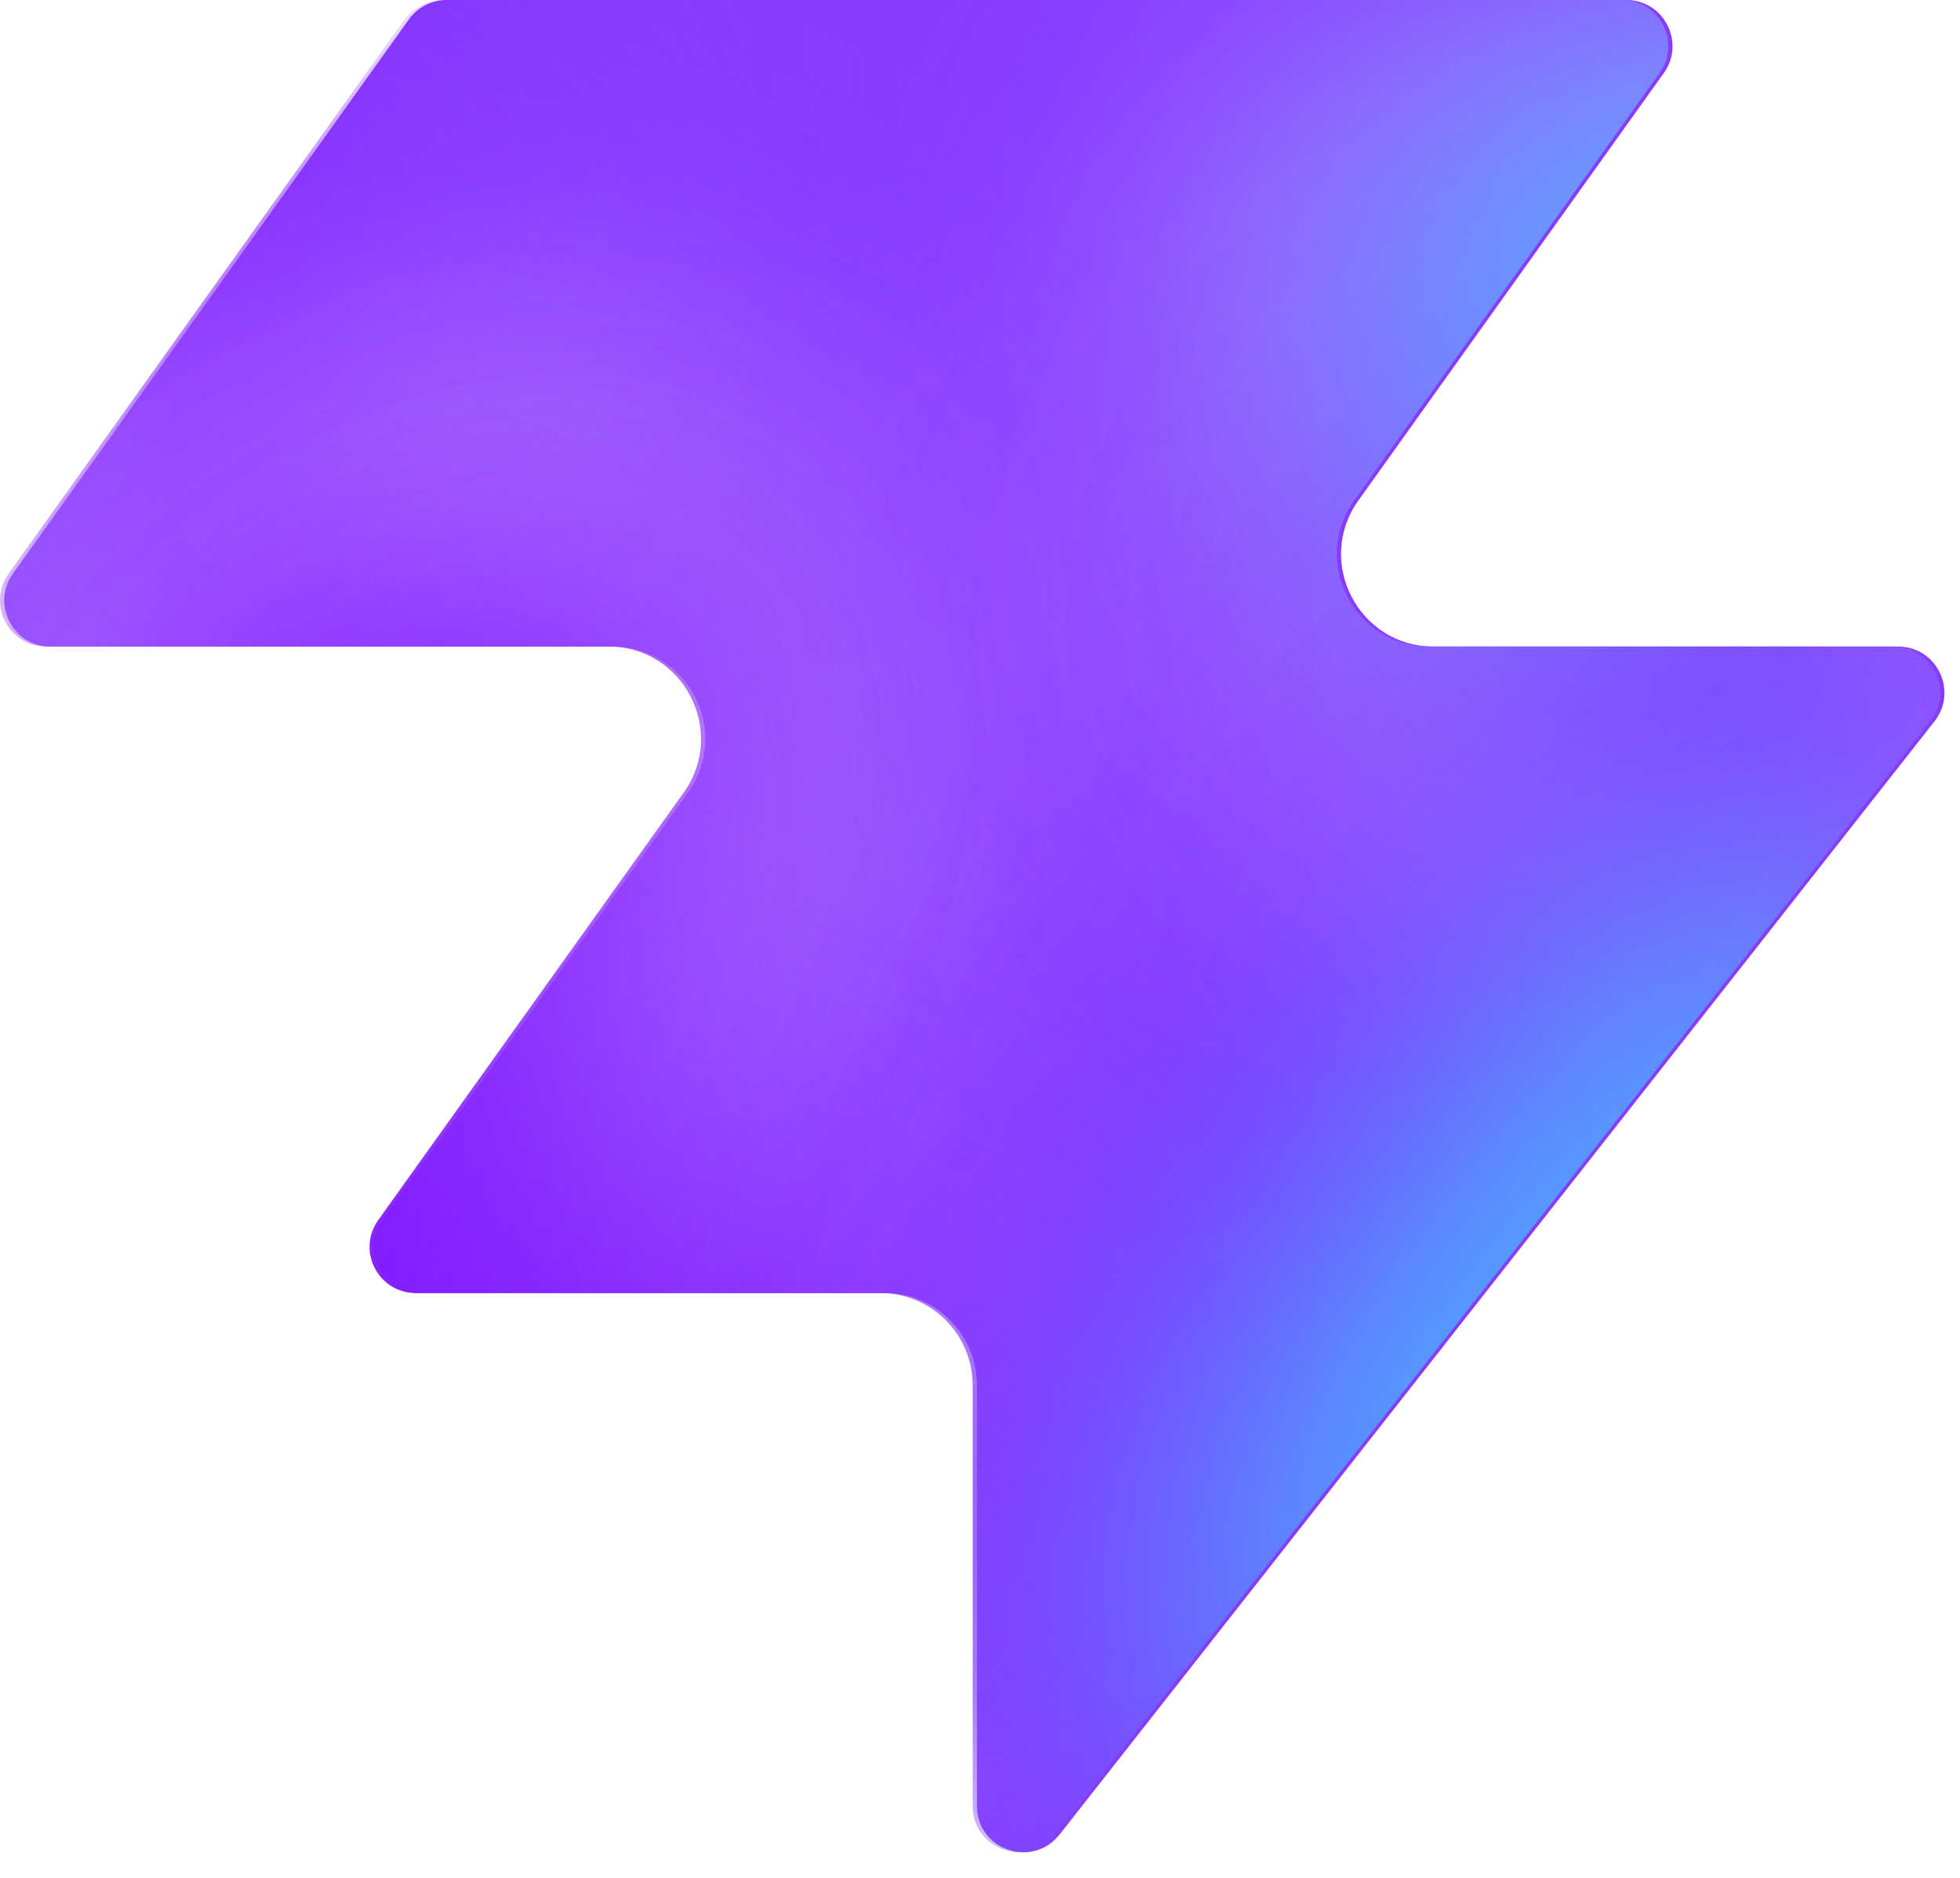
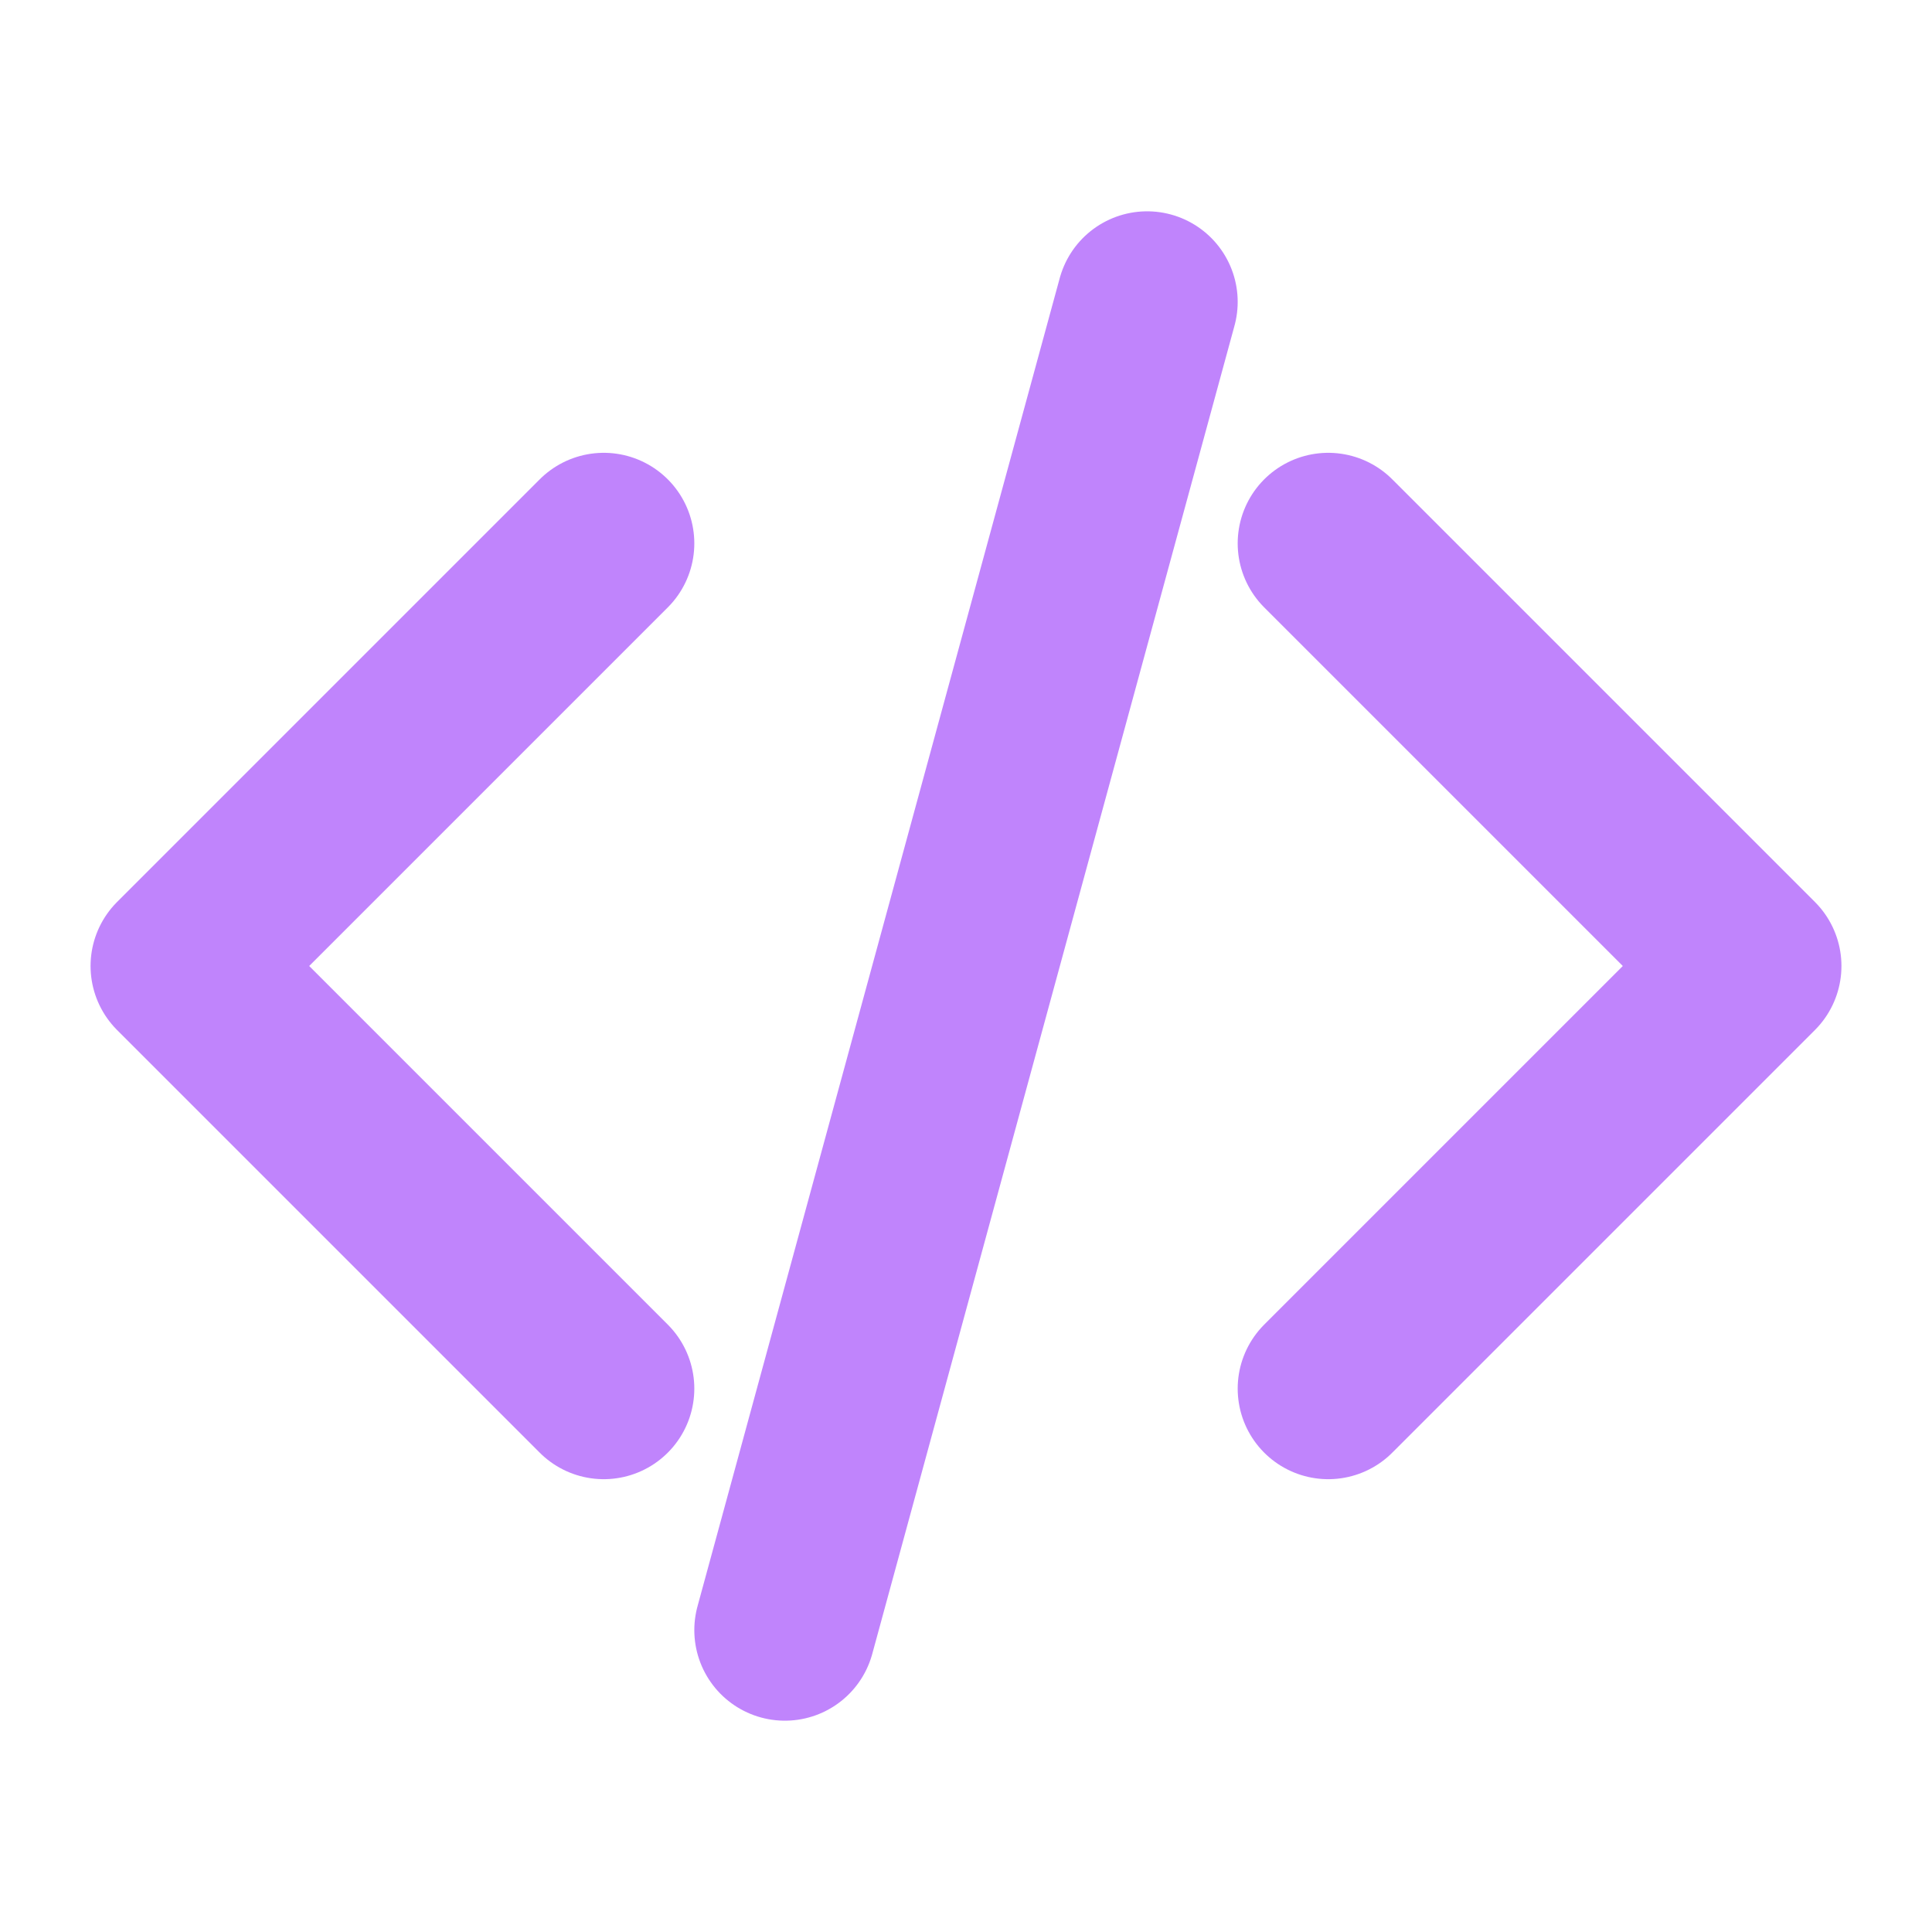
- <svg xmlns="http://www.w3.org/2000/svg" width="48" height="46" fill="none" viewBox="0 0 48 46">
-   <path fill="#863bff" d="M25.946 44.938c-.664.845-2.021.375-2.021-.698V33.937a2.26 2.26 0 0 0-2.262-2.262H10.287c-.92 0-1.456-1.04-.92-1.788l7.48-10.471c1.07-1.497 0-3.578-1.842-3.578H1.237c-.92 0-1.456-1.04-.92-1.788L10.013.474c.214-.297.556-.474.92-.474h28.894c.92 0 1.456 1.04.92 1.788l-7.48 10.471c-1.07 1.498 0 3.579 1.842 3.579h11.377c.943 0 1.473 1.088.89 1.83L25.947 44.94z" style="fill:#863bff;fill:color(display-p3 .525 .23 1);fill-opacity:1" />
-   <mask id="a" width="48" height="46" x="0" y="0" maskUnits="userSpaceOnUse" style="mask-type:alpha">
-     <path fill="#000" d="M25.842 44.938c-.664.844-2.021.375-2.021-.698V33.937a2.26 2.26 0 0 0-2.262-2.262H10.183c-.92 0-1.456-1.04-.92-1.788l7.48-10.471c1.07-1.498 0-3.579-1.842-3.579H1.133c-.92 0-1.456-1.04-.92-1.787L9.91.473c.214-.297.556-.474.92-.474h28.894c.92 0 1.456 1.04.92 1.788l-7.48 10.471c-1.07 1.498 0 3.578 1.842 3.578h11.377c.943 0 1.473 1.088.89 1.832L25.843 44.94z" style="fill:#000;fill-opacity:1" />
-   </mask>
-   <g mask="url(#a)">
-     <g filter="url(#b)">
-       <ellipse cx="5.508" cy="14.704" fill="#ede6ff" rx="5.508" ry="14.704" style="fill:#ede6ff;fill:color(display-p3 .927 .903 1);fill-opacity:1" transform="matrix(.00324 1 1 -.00324 -4.47 31.516)" />
-     </g>
-     <g filter="url(#c)">
-       <ellipse cx="10.399" cy="29.851" fill="#ede6ff" rx="10.399" ry="29.851" style="fill:#ede6ff;fill:color(display-p3 .927 .903 1);fill-opacity:1" transform="matrix(.00324 1 1 -.00324 -39.328 7.883)" />
-     </g>
-     <g filter="url(#d)">
-       <ellipse cx="5.508" cy="30.487" fill="#7e14ff" rx="5.508" ry="30.487" style="fill:#7e14ff;fill:color(display-p3 .492 .077 1);fill-opacity:1" transform="rotate(89.814 -25.913 -14.639)scale(1 -1)" />
-     </g>
-     <g filter="url(#e)">
-       <ellipse cx="5.508" cy="30.599" fill="#7e14ff" rx="5.508" ry="30.599" style="fill:#7e14ff;fill:color(display-p3 .492 .077 1);fill-opacity:1" transform="rotate(89.814 -32.644 -3.334)scale(1 -1)" />
-     </g>
-     <g filter="url(#f)">
-       <ellipse cx="5.508" cy="30.599" fill="#7e14ff" rx="5.508" ry="30.599" style="fill:#7e14ff;fill:color(display-p3 .492 .077 1);fill-opacity:1" transform="matrix(.00324 1 1 -.00324 -34.34 30.47)" />
-     </g>
-     <g filter="url(#g)">
-       <ellipse cx="14.072" cy="22.078" fill="#ede6ff" rx="14.072" ry="22.078" style="fill:#ede6ff;fill:color(display-p3 .927 .903 1);fill-opacity:1" transform="rotate(93.35 24.506 48.493)scale(-1 1)" />
-     </g>
-     <g filter="url(#h)">
-       <ellipse cx="3.47" cy="21.501" fill="#7e14ff" rx="3.47" ry="21.501" style="fill:#7e14ff;fill:color(display-p3 .492 .077 1);fill-opacity:1" transform="rotate(89.009 28.708 47.59)scale(-1 1)" />
-     </g>
-     <g filter="url(#i)">
-       <ellipse cx="3.47" cy="21.501" fill="#7e14ff" rx="3.47" ry="21.501" style="fill:#7e14ff;fill:color(display-p3 .492 .077 1);fill-opacity:1" transform="rotate(89.009 28.708 47.59)scale(-1 1)" />
-     </g>
-     <g filter="url(#j)">
-       <ellipse cx=".387" cy="8.972" fill="#7e14ff" rx="4.407" ry="29.108" style="fill:#7e14ff;fill:color(display-p3 .492 .077 1);fill-opacity:1" transform="rotate(39.51 .387 8.972)" />
-     </g>
-     <g filter="url(#k)">
-       <ellipse cx="47.523" cy="-6.092" fill="#7e14ff" rx="4.407" ry="29.108" style="fill:#7e14ff;fill:color(display-p3 .492 .077 1);fill-opacity:1" transform="rotate(37.892 47.523 -6.092)" />
-     </g>
-     <g filter="url(#l)">
-       <ellipse cx="41.412" cy="6.333" fill="#47bfff" rx="5.971" ry="9.665" style="fill:#47bfff;fill:color(display-p3 .28 .748 1);fill-opacity:1" transform="rotate(37.892 41.412 6.333)" />
-     </g>
-     <g filter="url(#m)">
-       <ellipse cx="-1.879" cy="38.332" fill="#7e14ff" rx="4.407" ry="29.108" style="fill:#7e14ff;fill:color(display-p3 .492 .077 1);fill-opacity:1" transform="rotate(37.892 -1.88 38.332)" />
-     </g>
-     <g filter="url(#n)">
-       <ellipse cx="-1.879" cy="38.332" fill="#7e14ff" rx="4.407" ry="29.108" style="fill:#7e14ff;fill:color(display-p3 .492 .077 1);fill-opacity:1" transform="rotate(37.892 -1.88 38.332)" />
-     </g>
-     <g filter="url(#o)">
-       <ellipse cx="35.651" cy="29.907" fill="#7e14ff" rx="4.407" ry="29.108" style="fill:#7e14ff;fill:color(display-p3 .492 .077 1);fill-opacity:1" transform="rotate(37.892 35.651 29.907)" />
-     </g>
-     <g filter="url(#p)">
-       <ellipse cx="38.418" cy="32.4" fill="#47bfff" rx="5.971" ry="15.297" style="fill:#47bfff;fill:color(display-p3 .28 .748 1);fill-opacity:1" transform="rotate(37.892 38.418 32.4)" />
-     </g>
-   </g>
-   <defs>
-     <filter id="b" width="60.045" height="41.654" x="-19.77" y="16.149" color-interpolation-filters="sRGB" filterUnits="userSpaceOnUse">
-       <feFlood flood-opacity="0" result="BackgroundImageFix" />
-       <feBlend in="SourceGraphic" in2="BackgroundImageFix" result="shape" />
-       <feGaussianBlur result="effect1_foregroundBlur_2002_17158" stdDeviation="7.659" />
-     </filter>
-     <filter id="c" width="90.34" height="51.437" x="-54.613" y="-7.533" color-interpolation-filters="sRGB" filterUnits="userSpaceOnUse">
-       <feFlood flood-opacity="0" result="BackgroundImageFix" />
-       <feBlend in="SourceGraphic" in2="BackgroundImageFix" result="shape" />
-       <feGaussianBlur result="effect1_foregroundBlur_2002_17158" stdDeviation="7.659" />
-     </filter>
-     <filter id="d" width="79.355" height="29.4" x="-49.64" y="2.03" color-interpolation-filters="sRGB" filterUnits="userSpaceOnUse">
-       <feFlood flood-opacity="0" result="BackgroundImageFix" />
-       <feBlend in="SourceGraphic" in2="BackgroundImageFix" result="shape" />
-       <feGaussianBlur result="effect1_foregroundBlur_2002_17158" stdDeviation="4.596" />
-     </filter>
-     <filter id="e" width="79.579" height="29.4" x="-45.045" y="20.029" color-interpolation-filters="sRGB" filterUnits="userSpaceOnUse">
-       <feFlood flood-opacity="0" result="BackgroundImageFix" />
-       <feBlend in="SourceGraphic" in2="BackgroundImageFix" result="shape" />
-       <feGaussianBlur result="effect1_foregroundBlur_2002_17158" stdDeviation="4.596" />
-     </filter>
-     <filter id="f" width="79.579" height="29.4" x="-43.513" y="21.178" color-interpolation-filters="sRGB" filterUnits="userSpaceOnUse">
-       <feFlood flood-opacity="0" result="BackgroundImageFix" />
-       <feBlend in="SourceGraphic" in2="BackgroundImageFix" result="shape" />
-       <feGaussianBlur result="effect1_foregroundBlur_2002_17158" stdDeviation="4.596" />
-     </filter>
-     <filter id="g" width="74.749" height="58.852" x="15.756" y="-17.901" color-interpolation-filters="sRGB" filterUnits="userSpaceOnUse">
-       <feFlood flood-opacity="0" result="BackgroundImageFix" />
-       <feBlend in="SourceGraphic" in2="BackgroundImageFix" result="shape" />
-       <feGaussianBlur result="effect1_foregroundBlur_2002_17158" stdDeviation="7.659" />
-     </filter>
-     <filter id="h" width="61.377" height="25.362" x="23.548" y="2.284" color-interpolation-filters="sRGB" filterUnits="userSpaceOnUse">
-       <feFlood flood-opacity="0" result="BackgroundImageFix" />
-       <feBlend in="SourceGraphic" in2="BackgroundImageFix" result="shape" />
-       <feGaussianBlur result="effect1_foregroundBlur_2002_17158" stdDeviation="4.596" />
-     </filter>
-     <filter id="i" width="61.377" height="25.362" x="23.548" y="2.284" color-interpolation-filters="sRGB" filterUnits="userSpaceOnUse">
-       <feFlood flood-opacity="0" result="BackgroundImageFix" />
-       <feBlend in="SourceGraphic" in2="BackgroundImageFix" result="shape" />
-       <feGaussianBlur result="effect1_foregroundBlur_2002_17158" stdDeviation="4.596" />
-     </filter>
-     <filter id="j" width="56.045" height="63.649" x="-27.636" y="-22.853" color-interpolation-filters="sRGB" filterUnits="userSpaceOnUse">
-       <feFlood flood-opacity="0" result="BackgroundImageFix" />
-       <feBlend in="SourceGraphic" in2="BackgroundImageFix" result="shape" />
-       <feGaussianBlur result="effect1_foregroundBlur_2002_17158" stdDeviation="4.596" />
-     </filter>
-     <filter id="k" width="54.814" height="64.646" x="20.116" y="-38.415" color-interpolation-filters="sRGB" filterUnits="userSpaceOnUse">
-       <feFlood flood-opacity="0" result="BackgroundImageFix" />
-       <feBlend in="SourceGraphic" in2="BackgroundImageFix" result="shape" />
-       <feGaussianBlur result="effect1_foregroundBlur_2002_17158" stdDeviation="4.596" />
-     </filter>
-     <filter id="l" width="33.541" height="35.313" x="24.641" y="-11.323" color-interpolation-filters="sRGB" filterUnits="userSpaceOnUse">
-       <feFlood flood-opacity="0" result="BackgroundImageFix" />
-       <feBlend in="SourceGraphic" in2="BackgroundImageFix" result="shape" />
-       <feGaussianBlur result="effect1_foregroundBlur_2002_17158" stdDeviation="4.596" />
-     </filter>
-     <filter id="m" width="54.814" height="64.646" x="-29.286" y="6.009" color-interpolation-filters="sRGB" filterUnits="userSpaceOnUse">
-       <feFlood flood-opacity="0" result="BackgroundImageFix" />
-       <feBlend in="SourceGraphic" in2="BackgroundImageFix" result="shape" />
-       <feGaussianBlur result="effect1_foregroundBlur_2002_17158" stdDeviation="4.596" />
-     </filter>
-     <filter id="n" width="54.814" height="64.646" x="-29.286" y="6.009" color-interpolation-filters="sRGB" filterUnits="userSpaceOnUse">
-       <feFlood flood-opacity="0" result="BackgroundImageFix" />
-       <feBlend in="SourceGraphic" in2="BackgroundImageFix" result="shape" />
-       <feGaussianBlur result="effect1_foregroundBlur_2002_17158" stdDeviation="4.596" />
-     </filter>
-     <filter id="o" width="54.814" height="64.646" x="8.244" y="-2.416" color-interpolation-filters="sRGB" filterUnits="userSpaceOnUse">
-       <feFlood flood-opacity="0" result="BackgroundImageFix" />
-       <feBlend in="SourceGraphic" in2="BackgroundImageFix" result="shape" />
-       <feGaussianBlur result="effect1_foregroundBlur_2002_17158" stdDeviation="4.596" />
-     </filter>
-     <filter id="p" width="39.409" height="43.623" x="18.713" y="10.588" color-interpolation-filters="sRGB" filterUnits="userSpaceOnUse">
-       <feFlood flood-opacity="0" result="BackgroundImageFix" />
-       <feBlend in="SourceGraphic" in2="BackgroundImageFix" result="shape" />
-       <feGaussianBlur result="effect1_foregroundBlur_2002_17158" stdDeviation="4.596" />
-     </filter>
-   </defs>
+ <svg xmlns="http://www.w3.org/2000/svg" viewBox="0 0 64 64" fill="none">
+   <path d="m44 18 14 14-14 14M20 18 6 32l14 14M38 10 26 54" stroke="#c084fc" stroke-width="6" stroke-linecap="round" stroke-linejoin="round" />
</svg>
